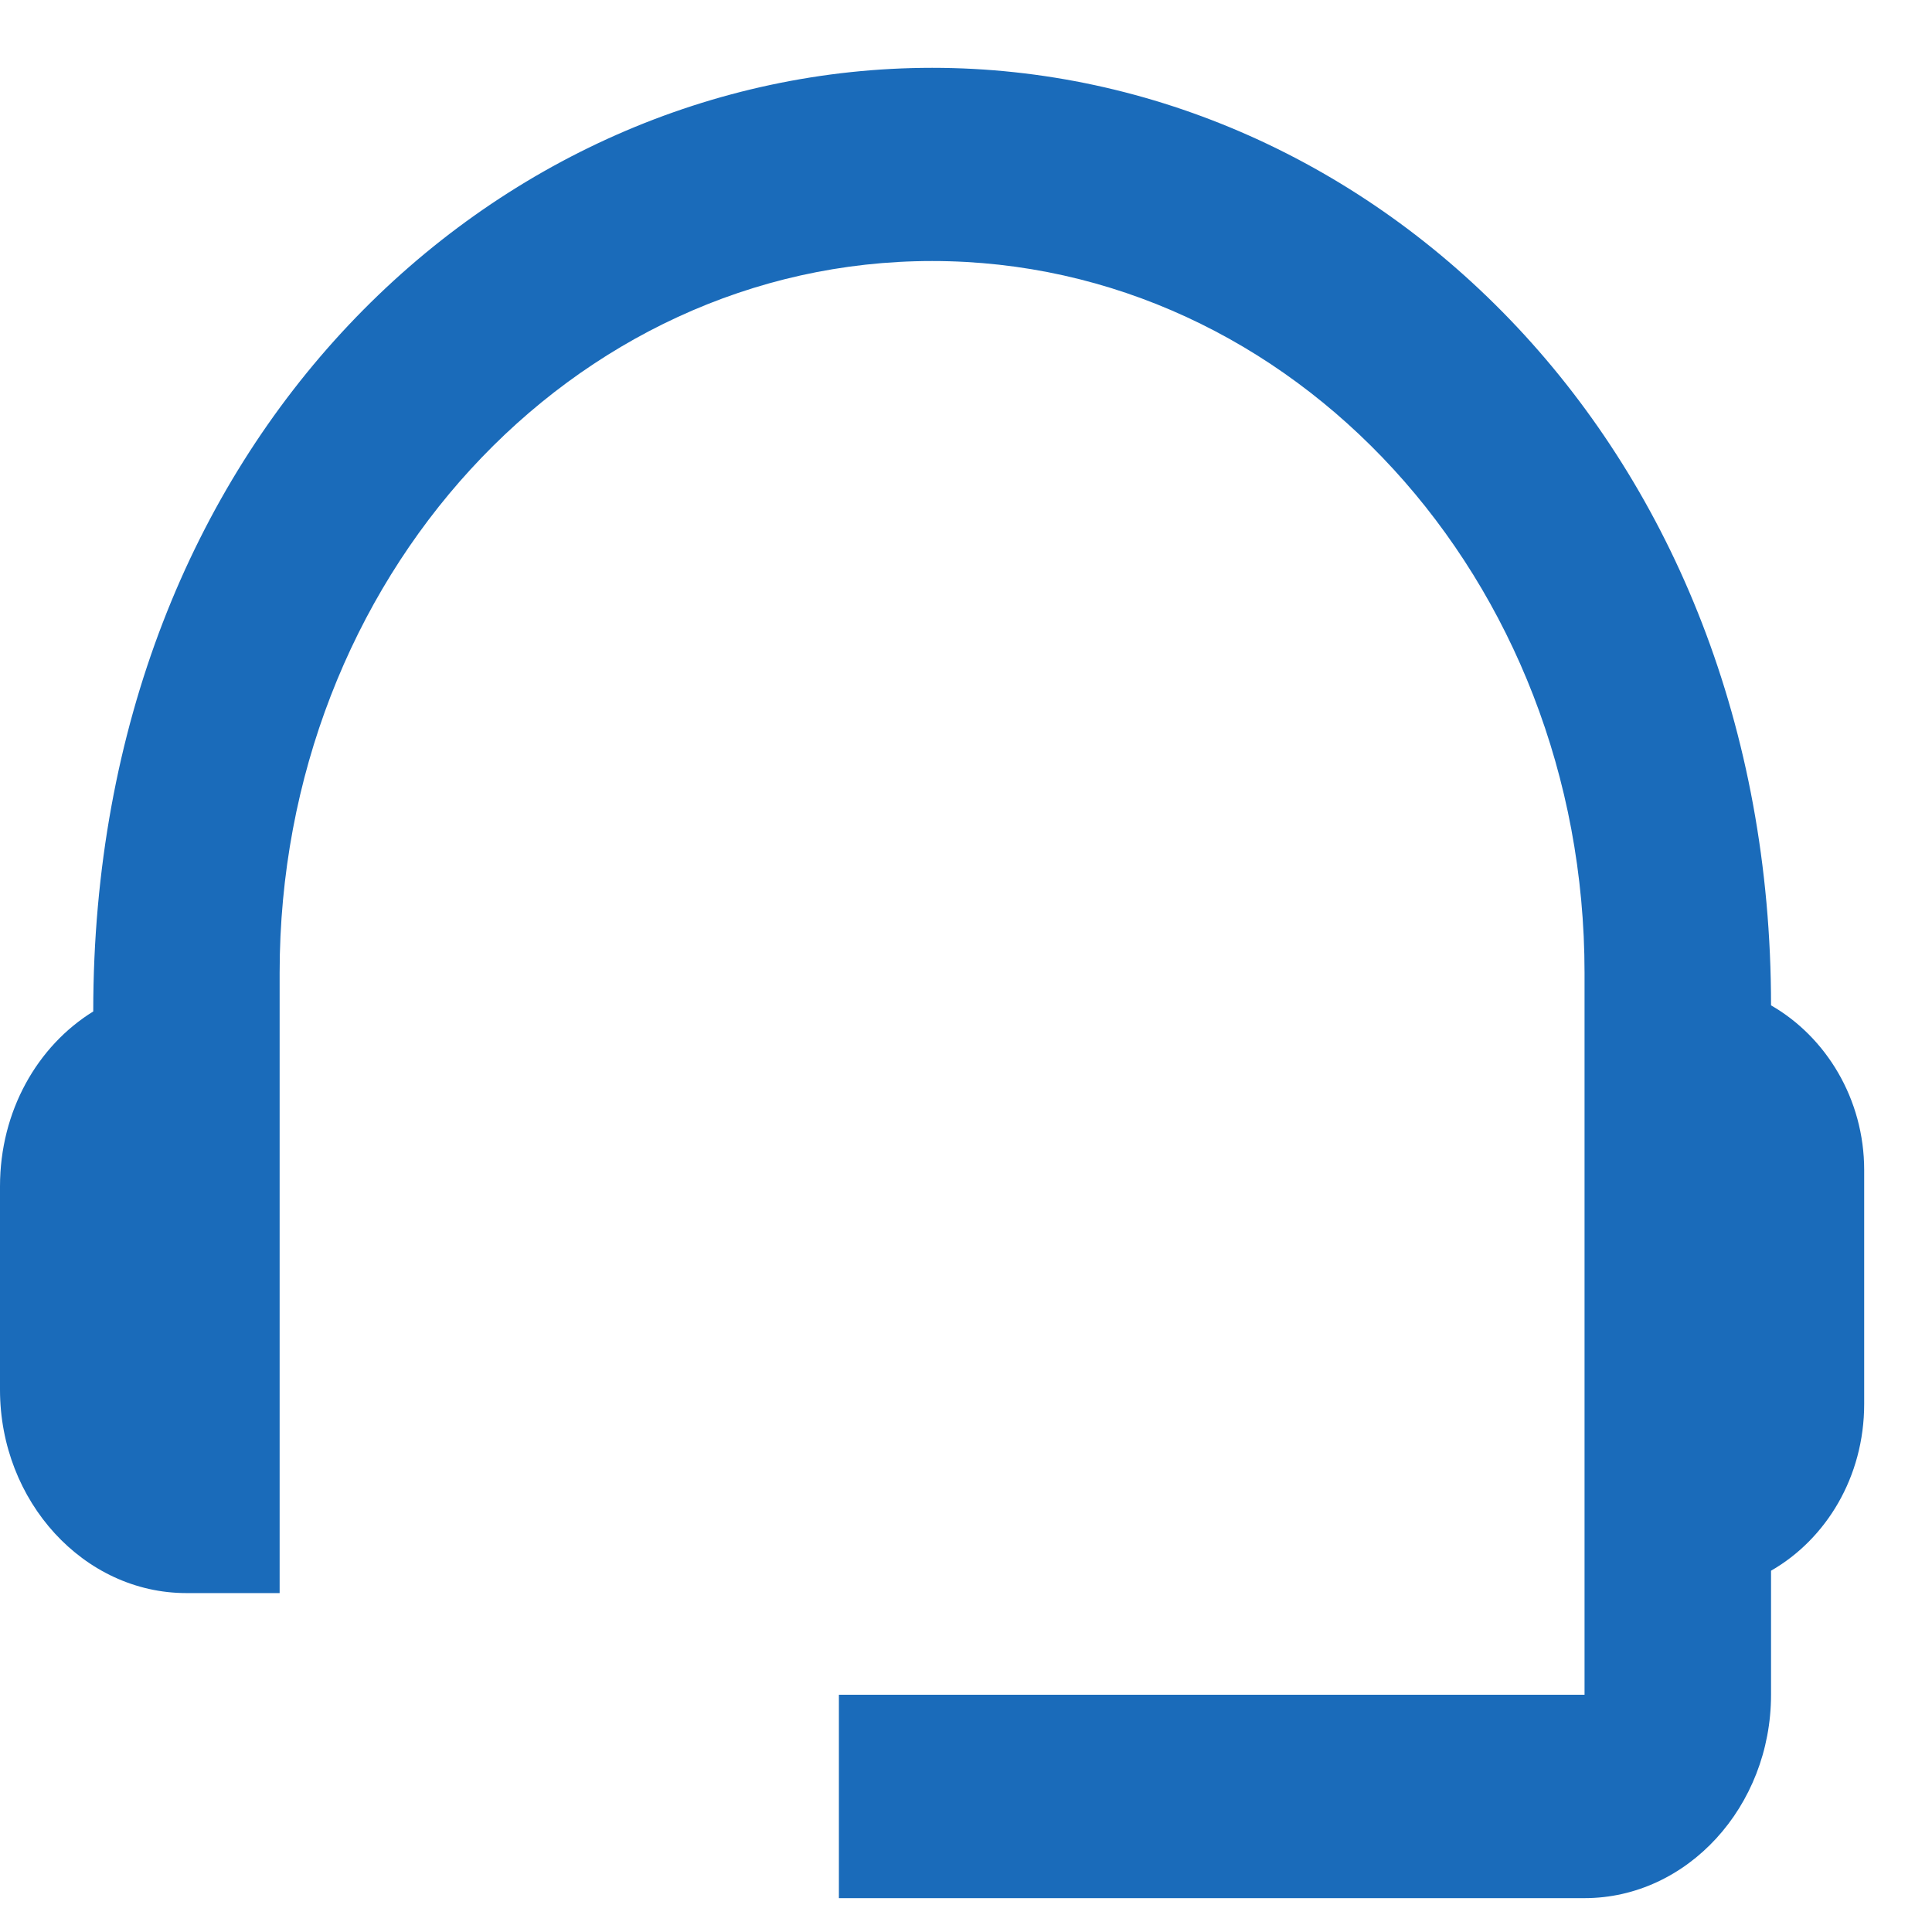
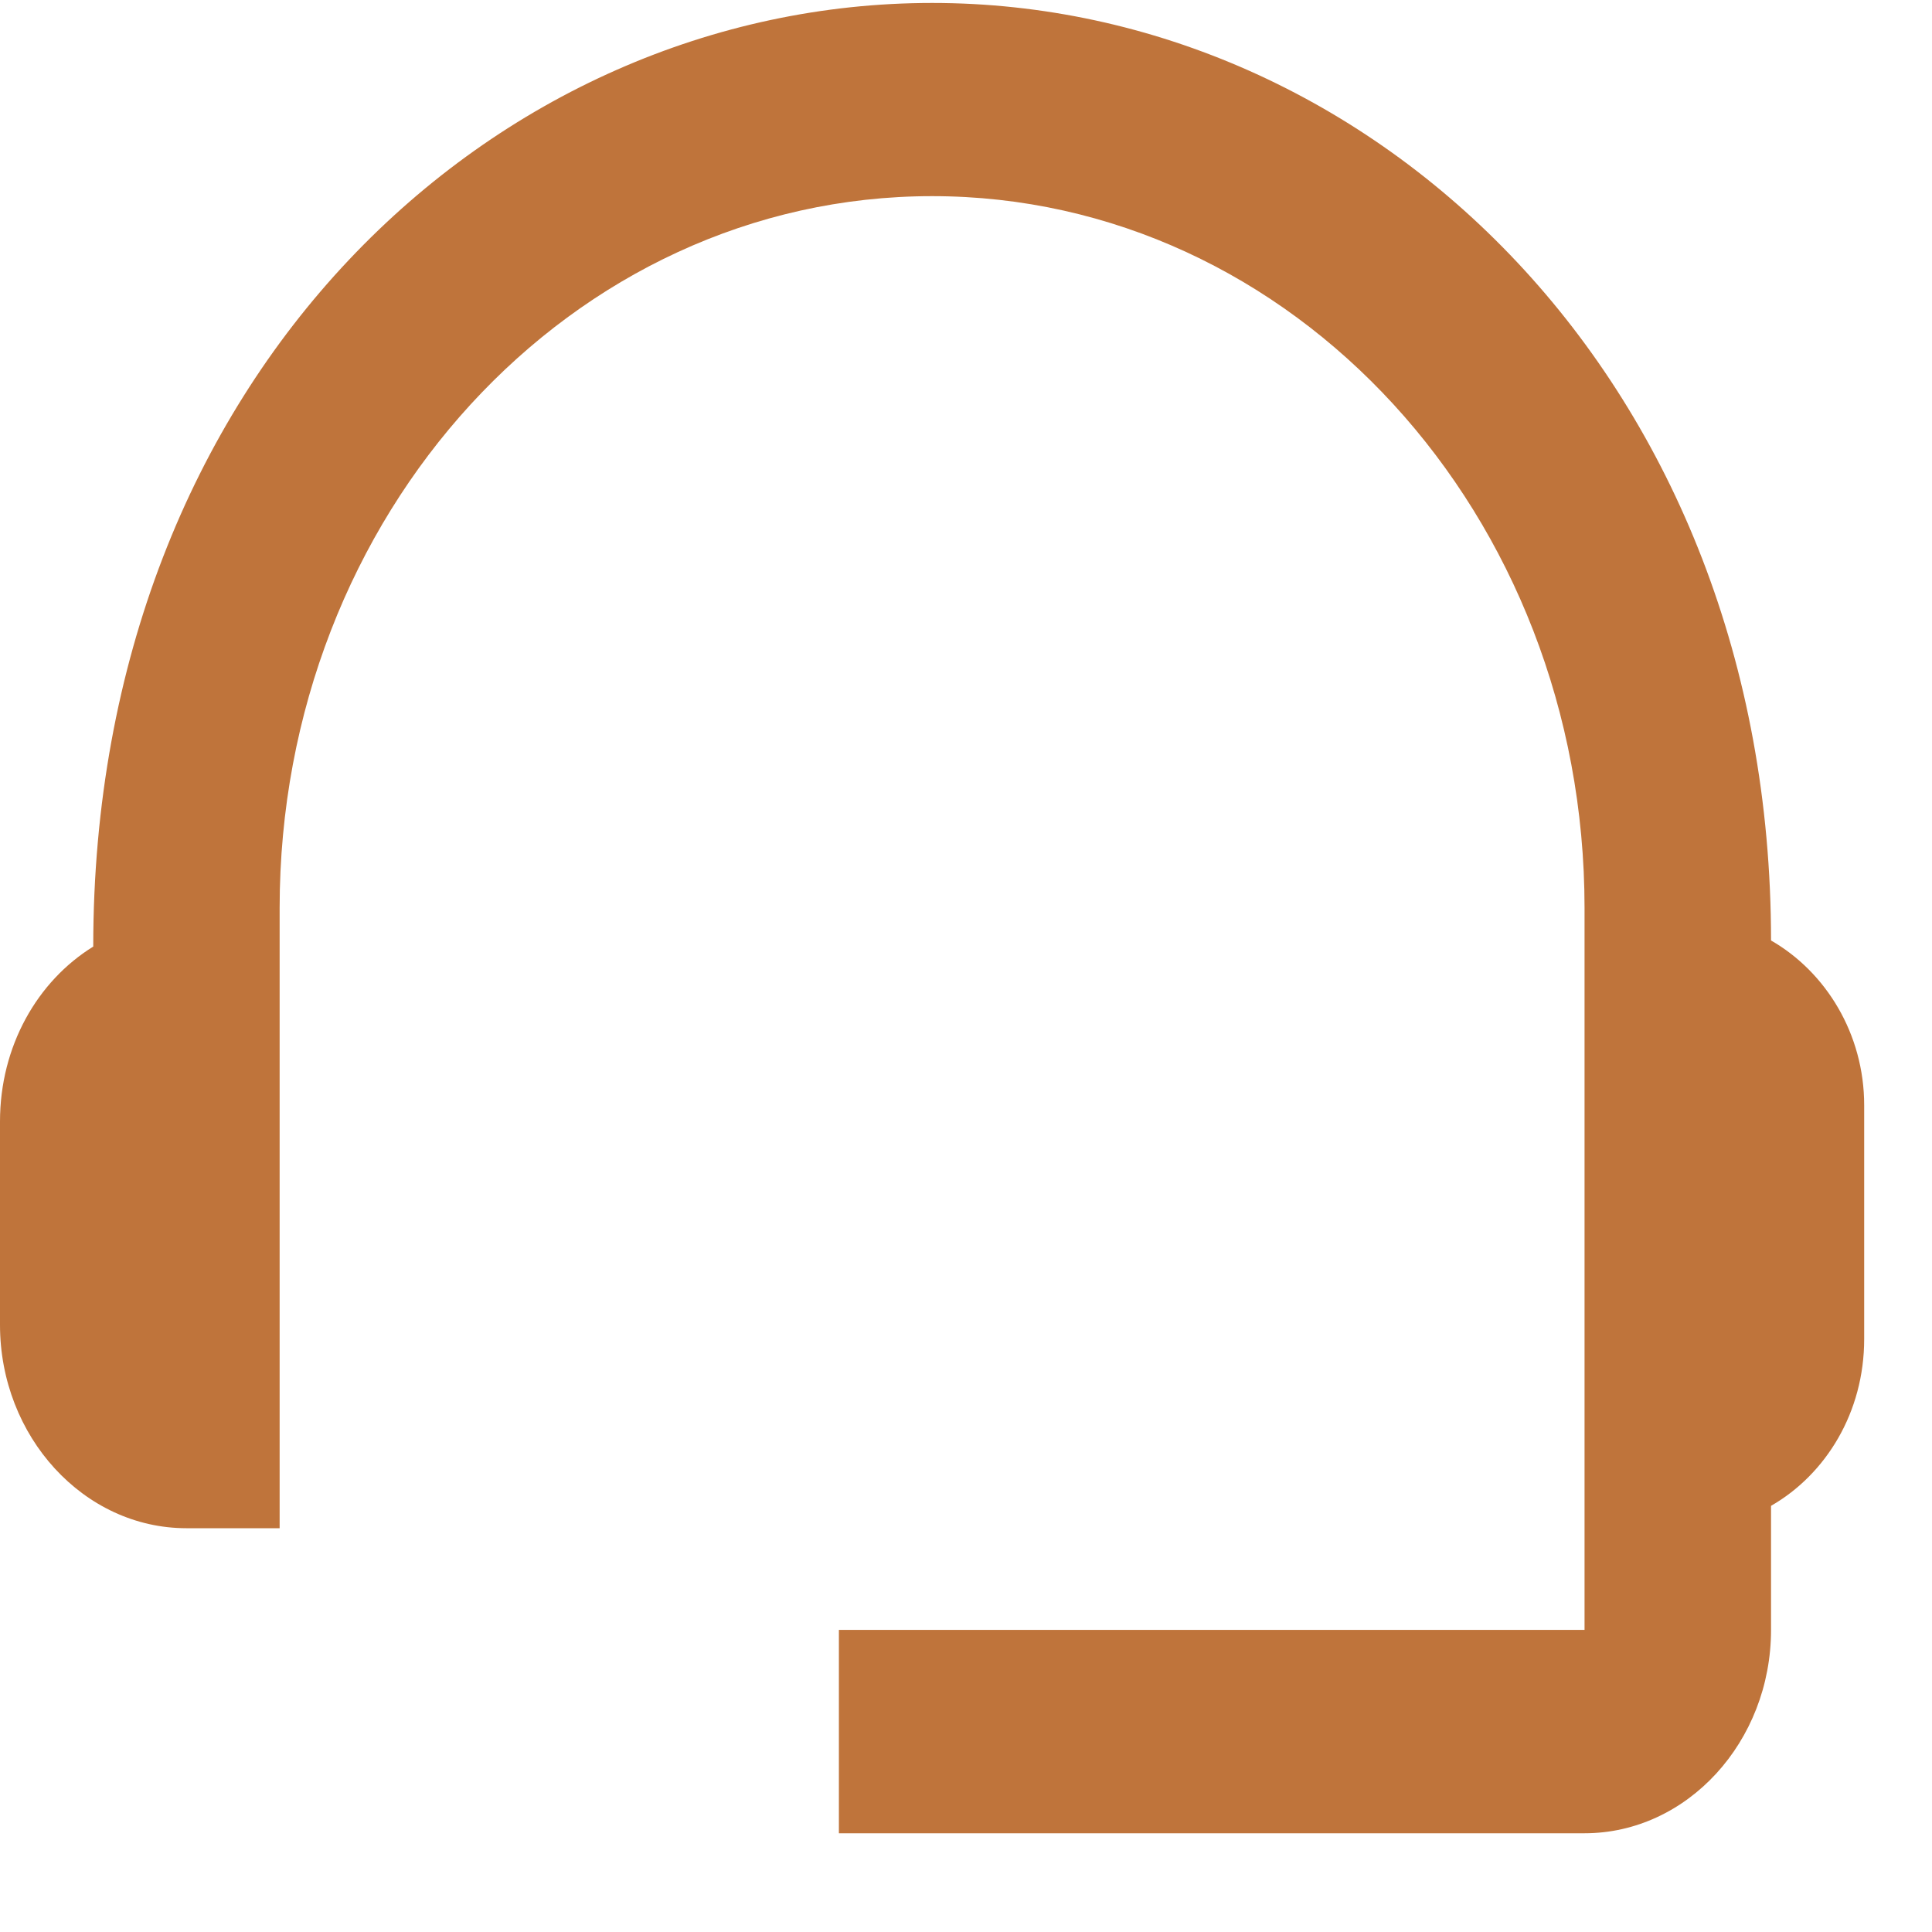
<svg xmlns="http://www.w3.org/2000/svg" width="19" height="19" viewBox="0 0 19 19" fill="none">
-   <path d="M17.417 9.887C17.417 4.397 13.512 0.667 9.167 0.667C4.867 0.667 0.917 4.317 0.917 9.947C0.367 10.287 0 10.927 0 11.667V13.667C0 14.767 0.825 15.667 1.833 15.667H2.75V9.567C2.75 5.697 5.619 2.567 9.167 2.567C12.714 2.567 15.583 5.697 15.583 9.567V16.667H8.25V18.667H15.583C16.592 18.667 17.417 17.767 17.417 16.667V15.447C17.957 15.137 18.333 14.527 18.333 13.807V11.507C18.333 10.807 17.957 10.197 17.417 9.887Z" fill="#1A6BBA" />
+   <path d="M17.417 9.249C17.417 3.759 13.512 0.029 9.167 0.029C4.867 0.029 0.917 3.679 0.917 9.309C0.367 9.649 0 10.289 0 11.029V13.029C0 14.129 0.825 15.029 1.833 15.029H2.75V8.929C2.75 5.059 5.619 1.929 9.167 1.929C12.714 1.929 15.583 5.059 15.583 8.929V16.029H8.25V18.029H15.583C16.592 18.029 17.417 17.129 17.417 16.029V14.809C17.957 14.499 18.333 13.889 18.333 13.169V10.869C18.333 10.169 17.957 9.559 17.417 9.249Z" fill="#BF743B" />
</svg>
